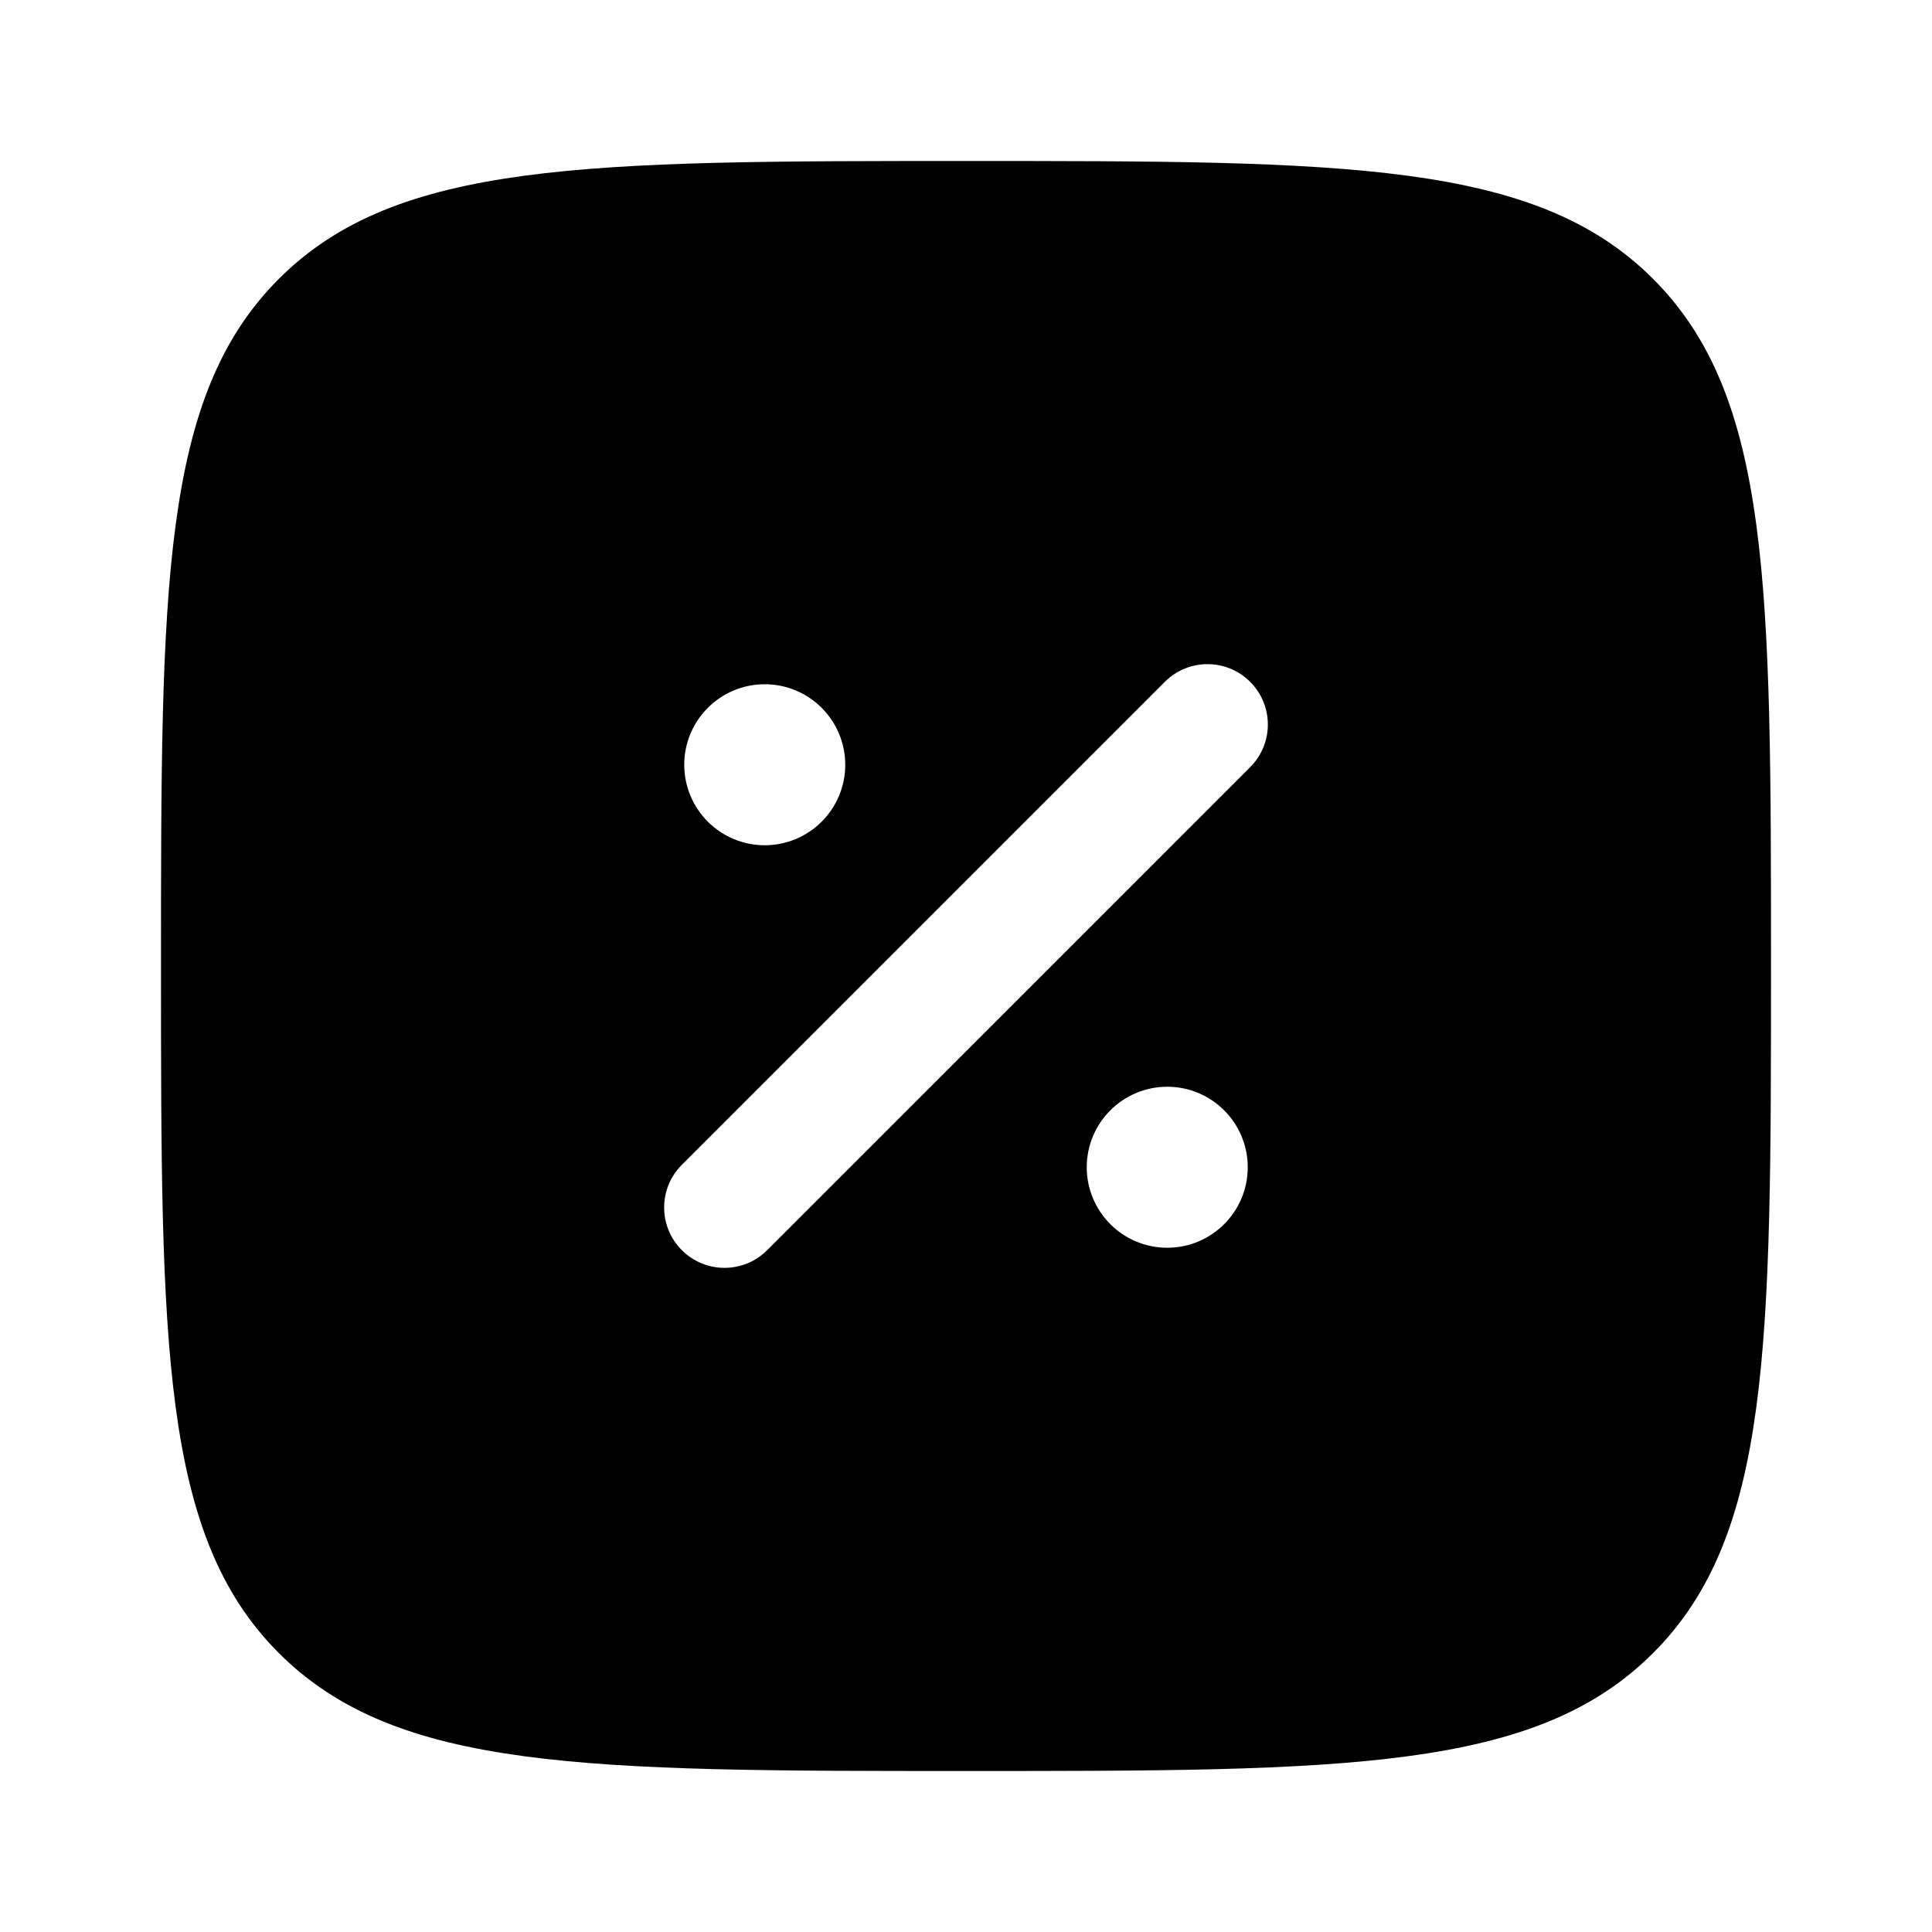
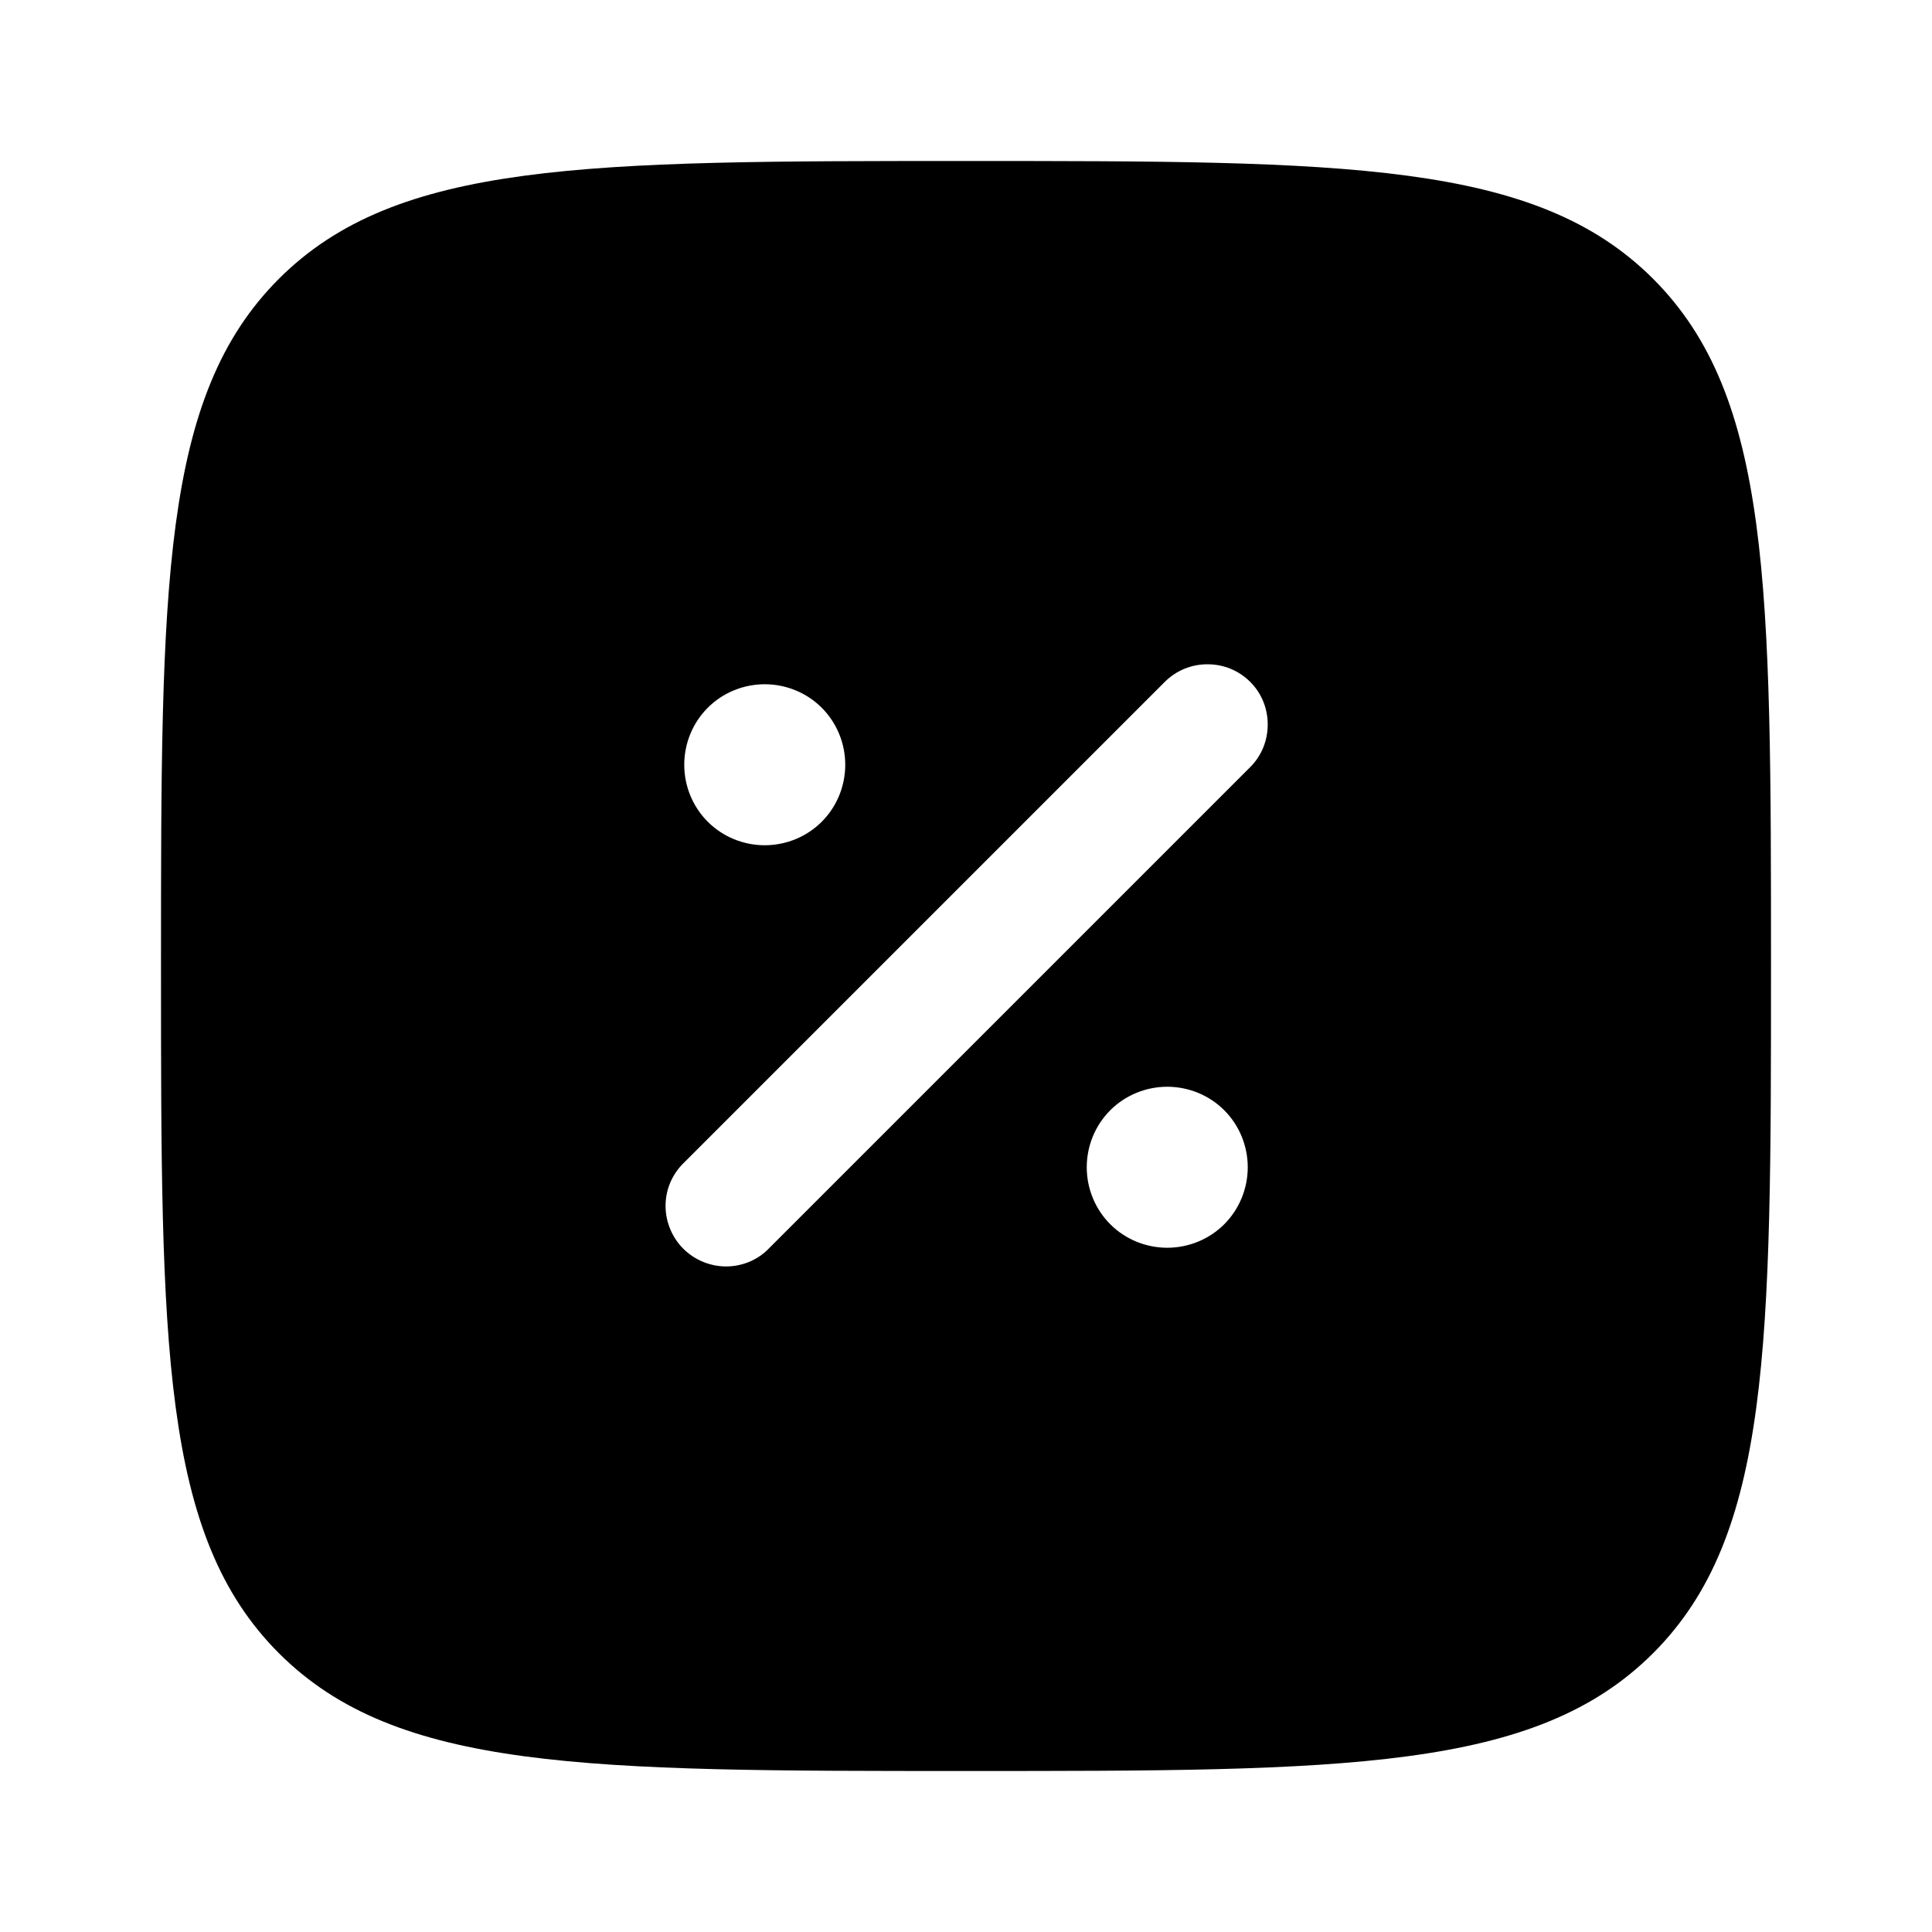
- <svg xmlns="http://www.w3.org/2000/svg" width="1em" height="1em" viewBox="0 0 24 24">
-   <path fill="currentColor" fill-rule="evenodd" d="M3.464 3.464C2 4.929 2 7.286 2 12C2 16.714 2 19.071 3.464 20.535C4.929 22 7.286 22 12 22C16.714 22 19.071 22 20.535 20.535C22 19.071 22 16.714 22 12C22 7.286 22 4.929 20.535 3.464C19.071 2 16.714 2 12 2C7.286 2 4.929 2 3.464 3.464ZM15.53 8.47C15.823 8.763 15.823 9.237 15.53 9.53L9.53 15.53C9.237 15.823 8.763 15.823 8.47 15.53C8.177 15.237 8.177 14.763 8.47 14.47L14.47 8.47C14.763 8.177 15.237 8.177 15.53 8.47ZM10.5 9.5C10.5 10.052 10.052 10.5 9.5 10.5C8.948 10.5 8.5 10.052 8.5 9.5C8.5 8.948 8.948 8.5 9.5 8.5C10.052 8.5 10.5 8.948 10.5 9.5ZM14.5 15.5C15.052 15.5 15.5 15.052 15.5 14.5C15.5 13.948 15.052 13.5 14.5 13.5C13.948 13.5 13.5 13.948 13.5 14.5C13.5 15.052 13.948 15.5 14.5 15.5Z" clip-rule="evenodd" />
+ <svg xmlns="http://www.w3.org/2000/svg" width="1em" height="1em" viewBox="0 0 60 60" fill="none">
+   <g>
+     <path fill-rule="evenodd" clip-rule="evenodd" d="M8.66 8.66C5 12.32 5 18.21 5 30C5 41.78 5 47.68 8.66 51.34C12.32 55 18.21 55 30 55C41.78 55 47.68 55 51.34 51.34C55 47.68 55 41.78 55 30C55 18.21 55 12.32 51.34 8.66C47.68 5 41.78 5 30 5C18.21 5 12.32 5 8.66 8.66ZM38.83 21.18C39.18 21.53 39.37 22 39.37 22.5C39.37 23 39.18 23.47 38.83 23.82L23.82 38.83C23.47 39.16 23 39.34 22.51 39.33C22.03 39.32 21.56 39.12 21.22 38.78C20.88 38.44 20.68 37.97 20.67 37.49C20.66 37 20.84 36.53 21.18 36.17L36.17 21.18C36.53 20.82 37 20.63 37.5 20.63C38 20.63 38.47 20.82 38.83 21.18ZM26.25 23.75C26.25 24.41 25.99 25.05 25.52 25.52C25.05 25.99 24.41 26.25 23.75 26.25C23.09 26.25 22.45 25.99 21.98 25.52C21.51 25.05 21.25 24.41 21.25 23.75C21.25 23.09 21.51 22.45 21.98 21.98C22.45 21.51 23.09 21.25 23.75 21.25C24.41 21.25 25.05 21.51 25.52 21.98C25.99 22.45 26.25 23.09 26.25 23.75ZM36.25 38.75C36.91 38.75 37.55 38.49 38.02 38.02C38.49 37.55 38.75 36.91 38.75 36.25C38.75 35.59 38.49 34.95 38.02 34.48C37.55 34.01 36.91 33.75 36.25 33.75C35.59 33.75 34.95 34.01 34.48 34.48C34.01 34.95 33.75 35.59 33.75 36.25C33.75 36.91 34.01 37.55 34.48 38.02C34.95 38.49 35.59 38.75 36.25 38.75Z" fill="currentColor" />
+   </g>
</svg>
